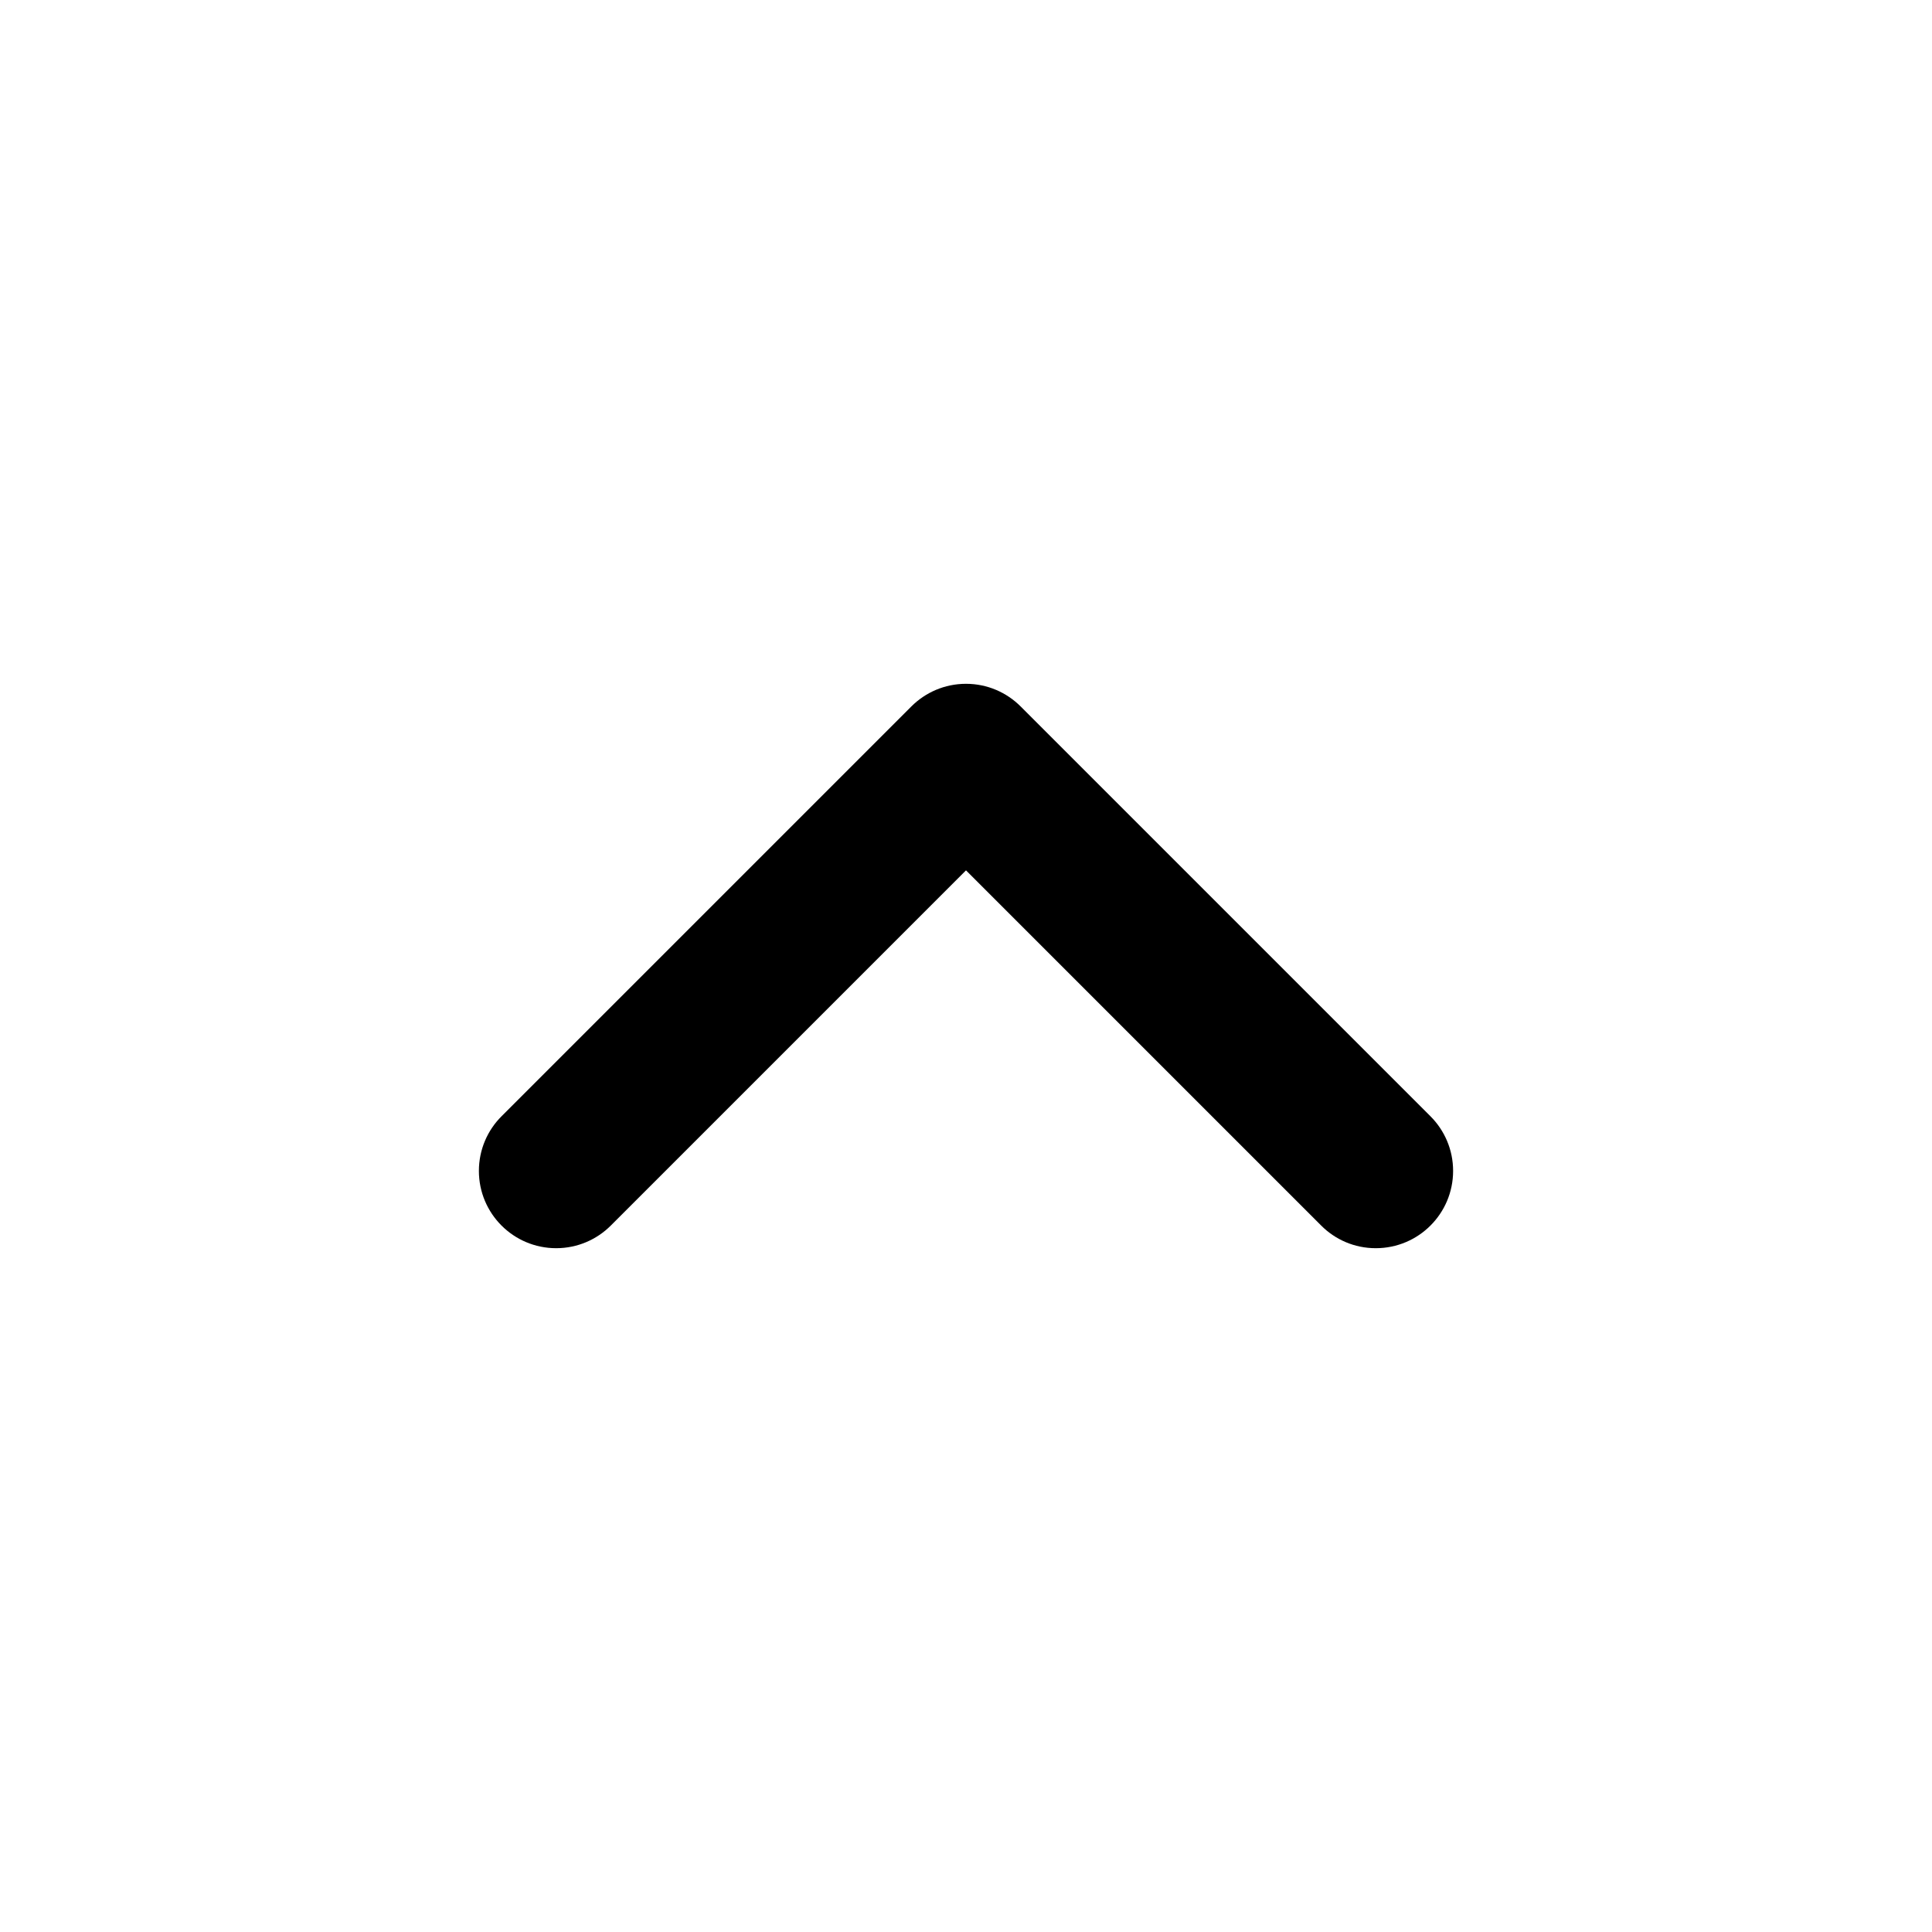
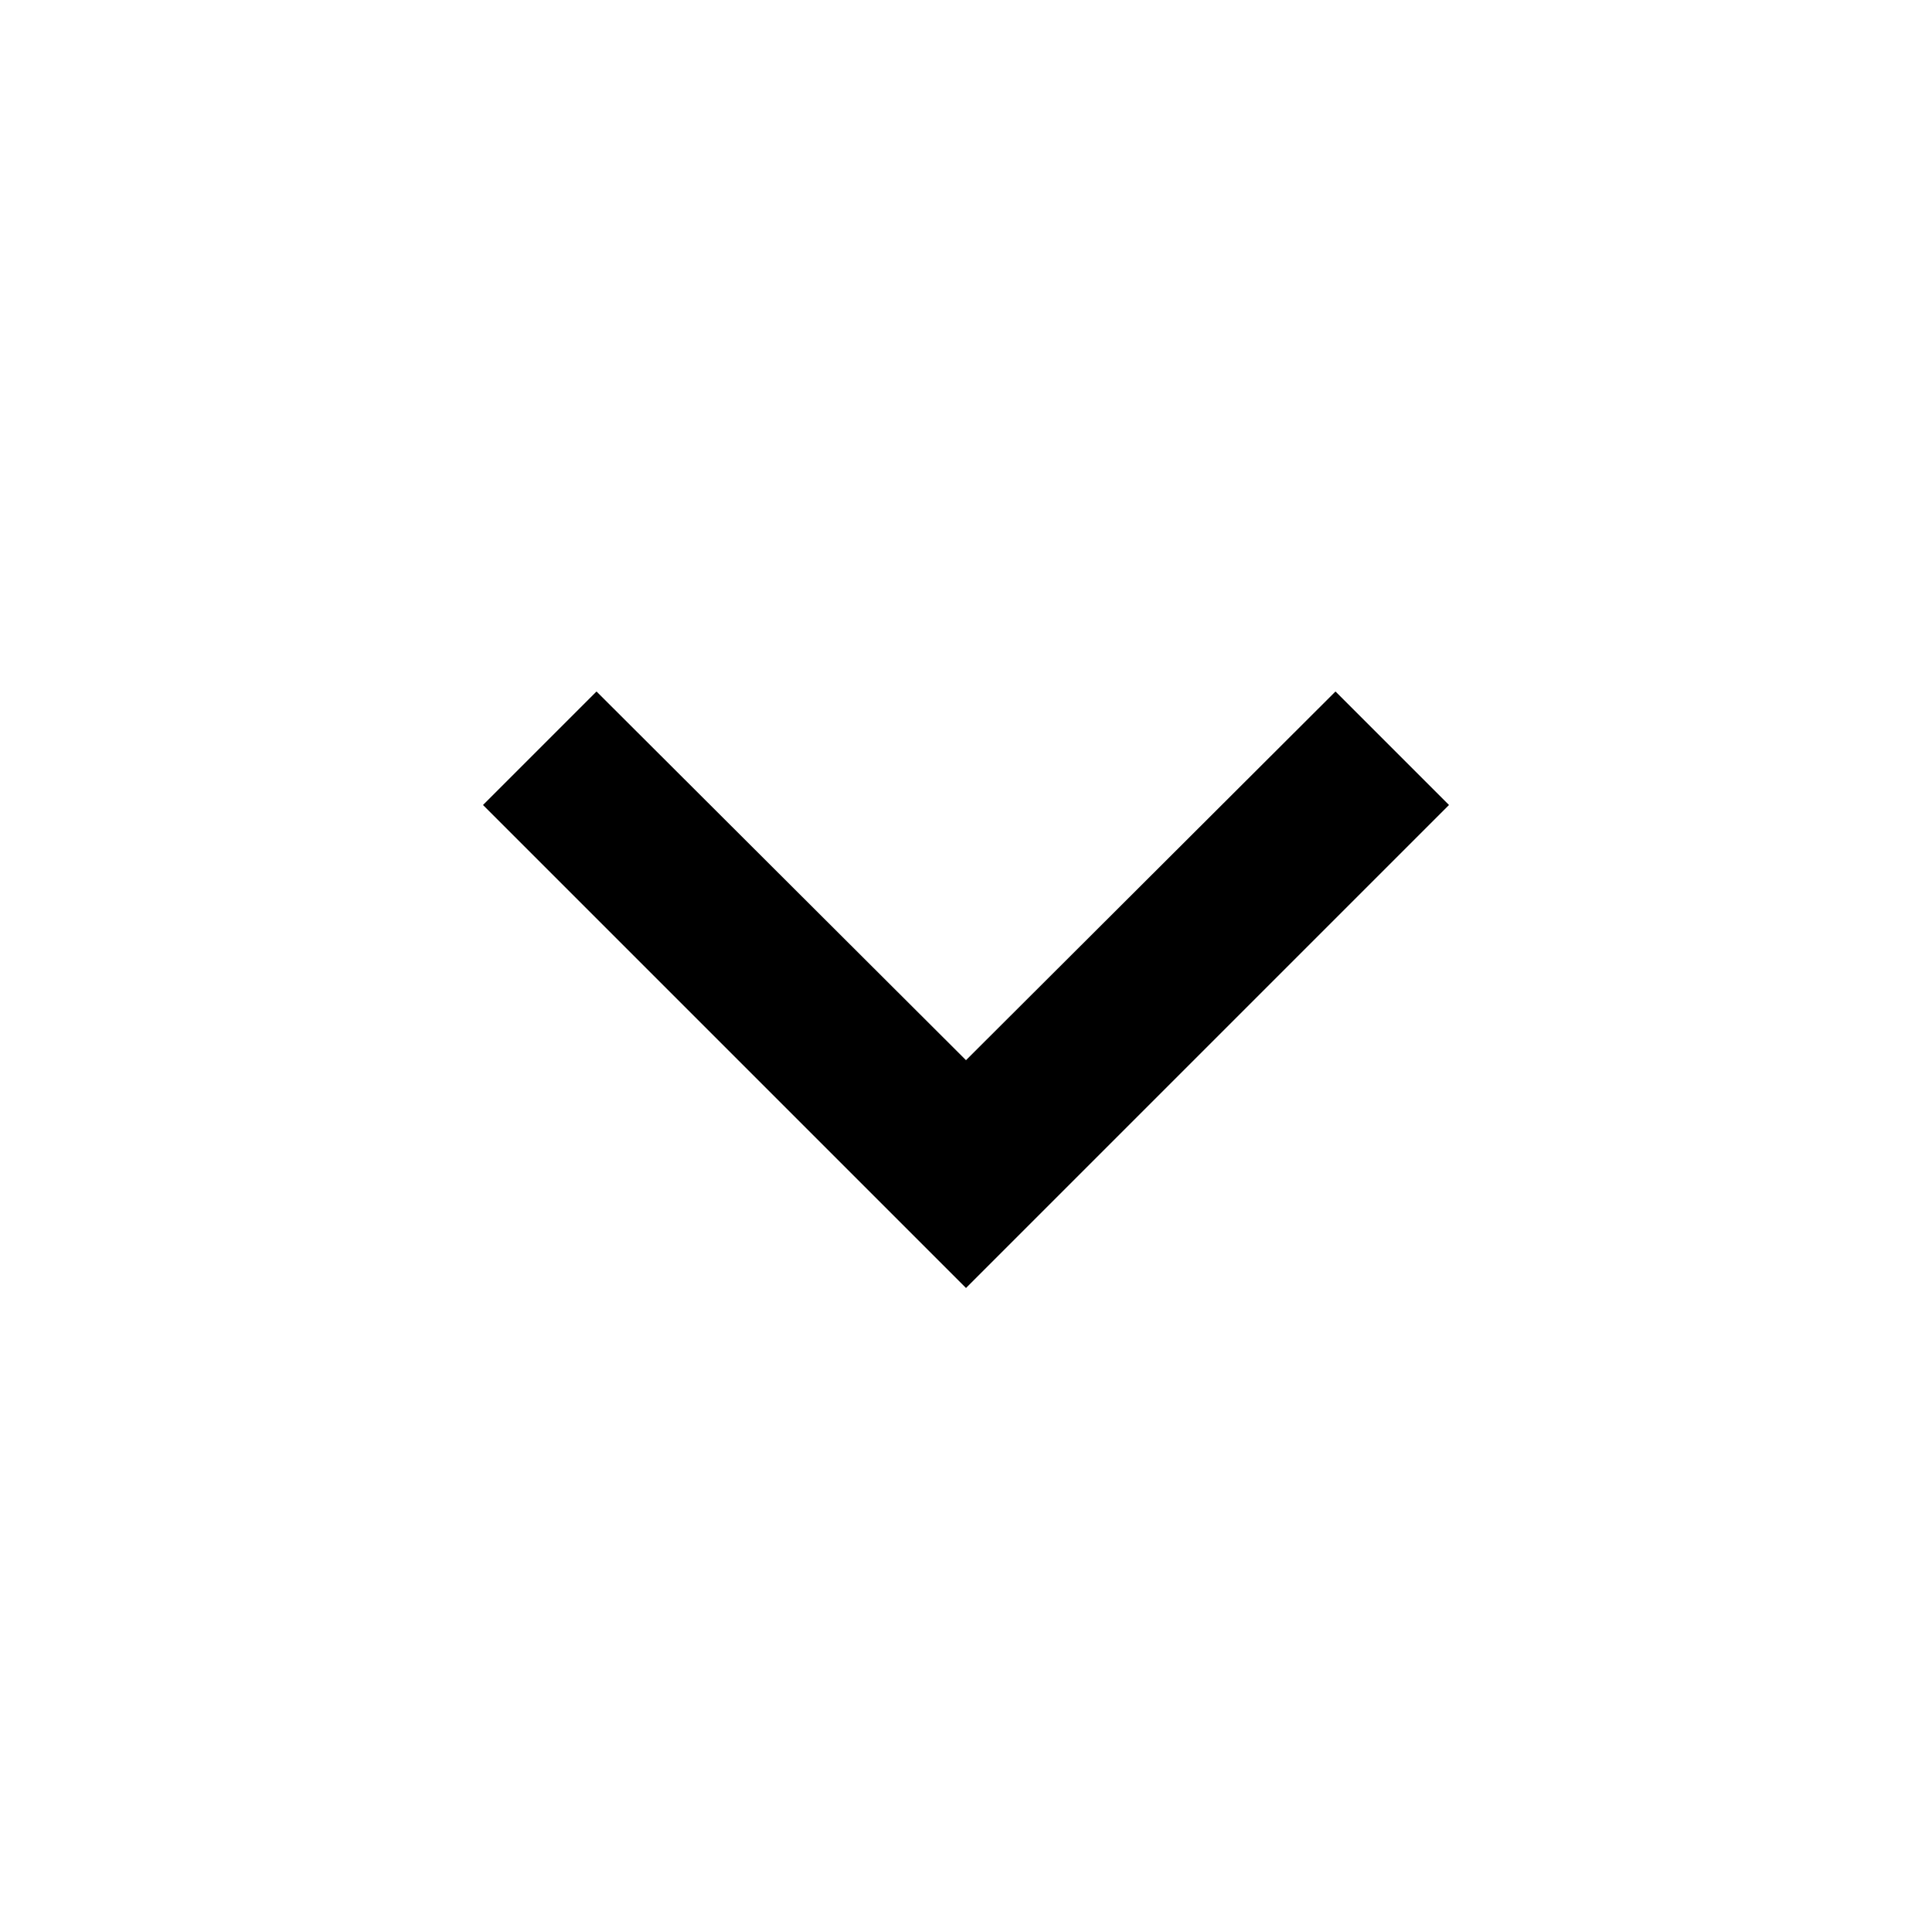
- <svg xmlns="http://www.w3.org/2000/svg" version="1.1" width="32" height="32" viewBox="0 0 32 32">
-   <path d="M22.788 20.674c-0 0-0.001 0-0.002 0-0.353 0-0.672-0.143-0.903-0.375l-5.883-5.883-5.883 5.883c-0.232 0.232-0.552 0.375-0.905 0.375-0.707 0-1.28-0.573-1.28-1.28 0-0.353 0.143-0.674 0.375-0.905l6.788-6.788c0.232-0.232 0.552-0.375 0.905-0.375s0.673 0.143 0.905 0.375l6.788 6.788c0.232 0.232 0.375 0.552 0.375 0.905 0 0.707-0.573 1.28-1.28 1.28 0 0-0 0-0 0v0z" />
+ <svg xmlns="http://www.w3.org/2000/svg" height="24px" viewBox="0 0 24 24" width="24px" fill="#000000">
+   <path d="M0 0h24v24H0V0z" fill="none" />
+   <path d="M7.41 8.59L12 13.17l4.59-4.58L18 10l-6 6-6-6 1.41-1.41z" />
</svg>
